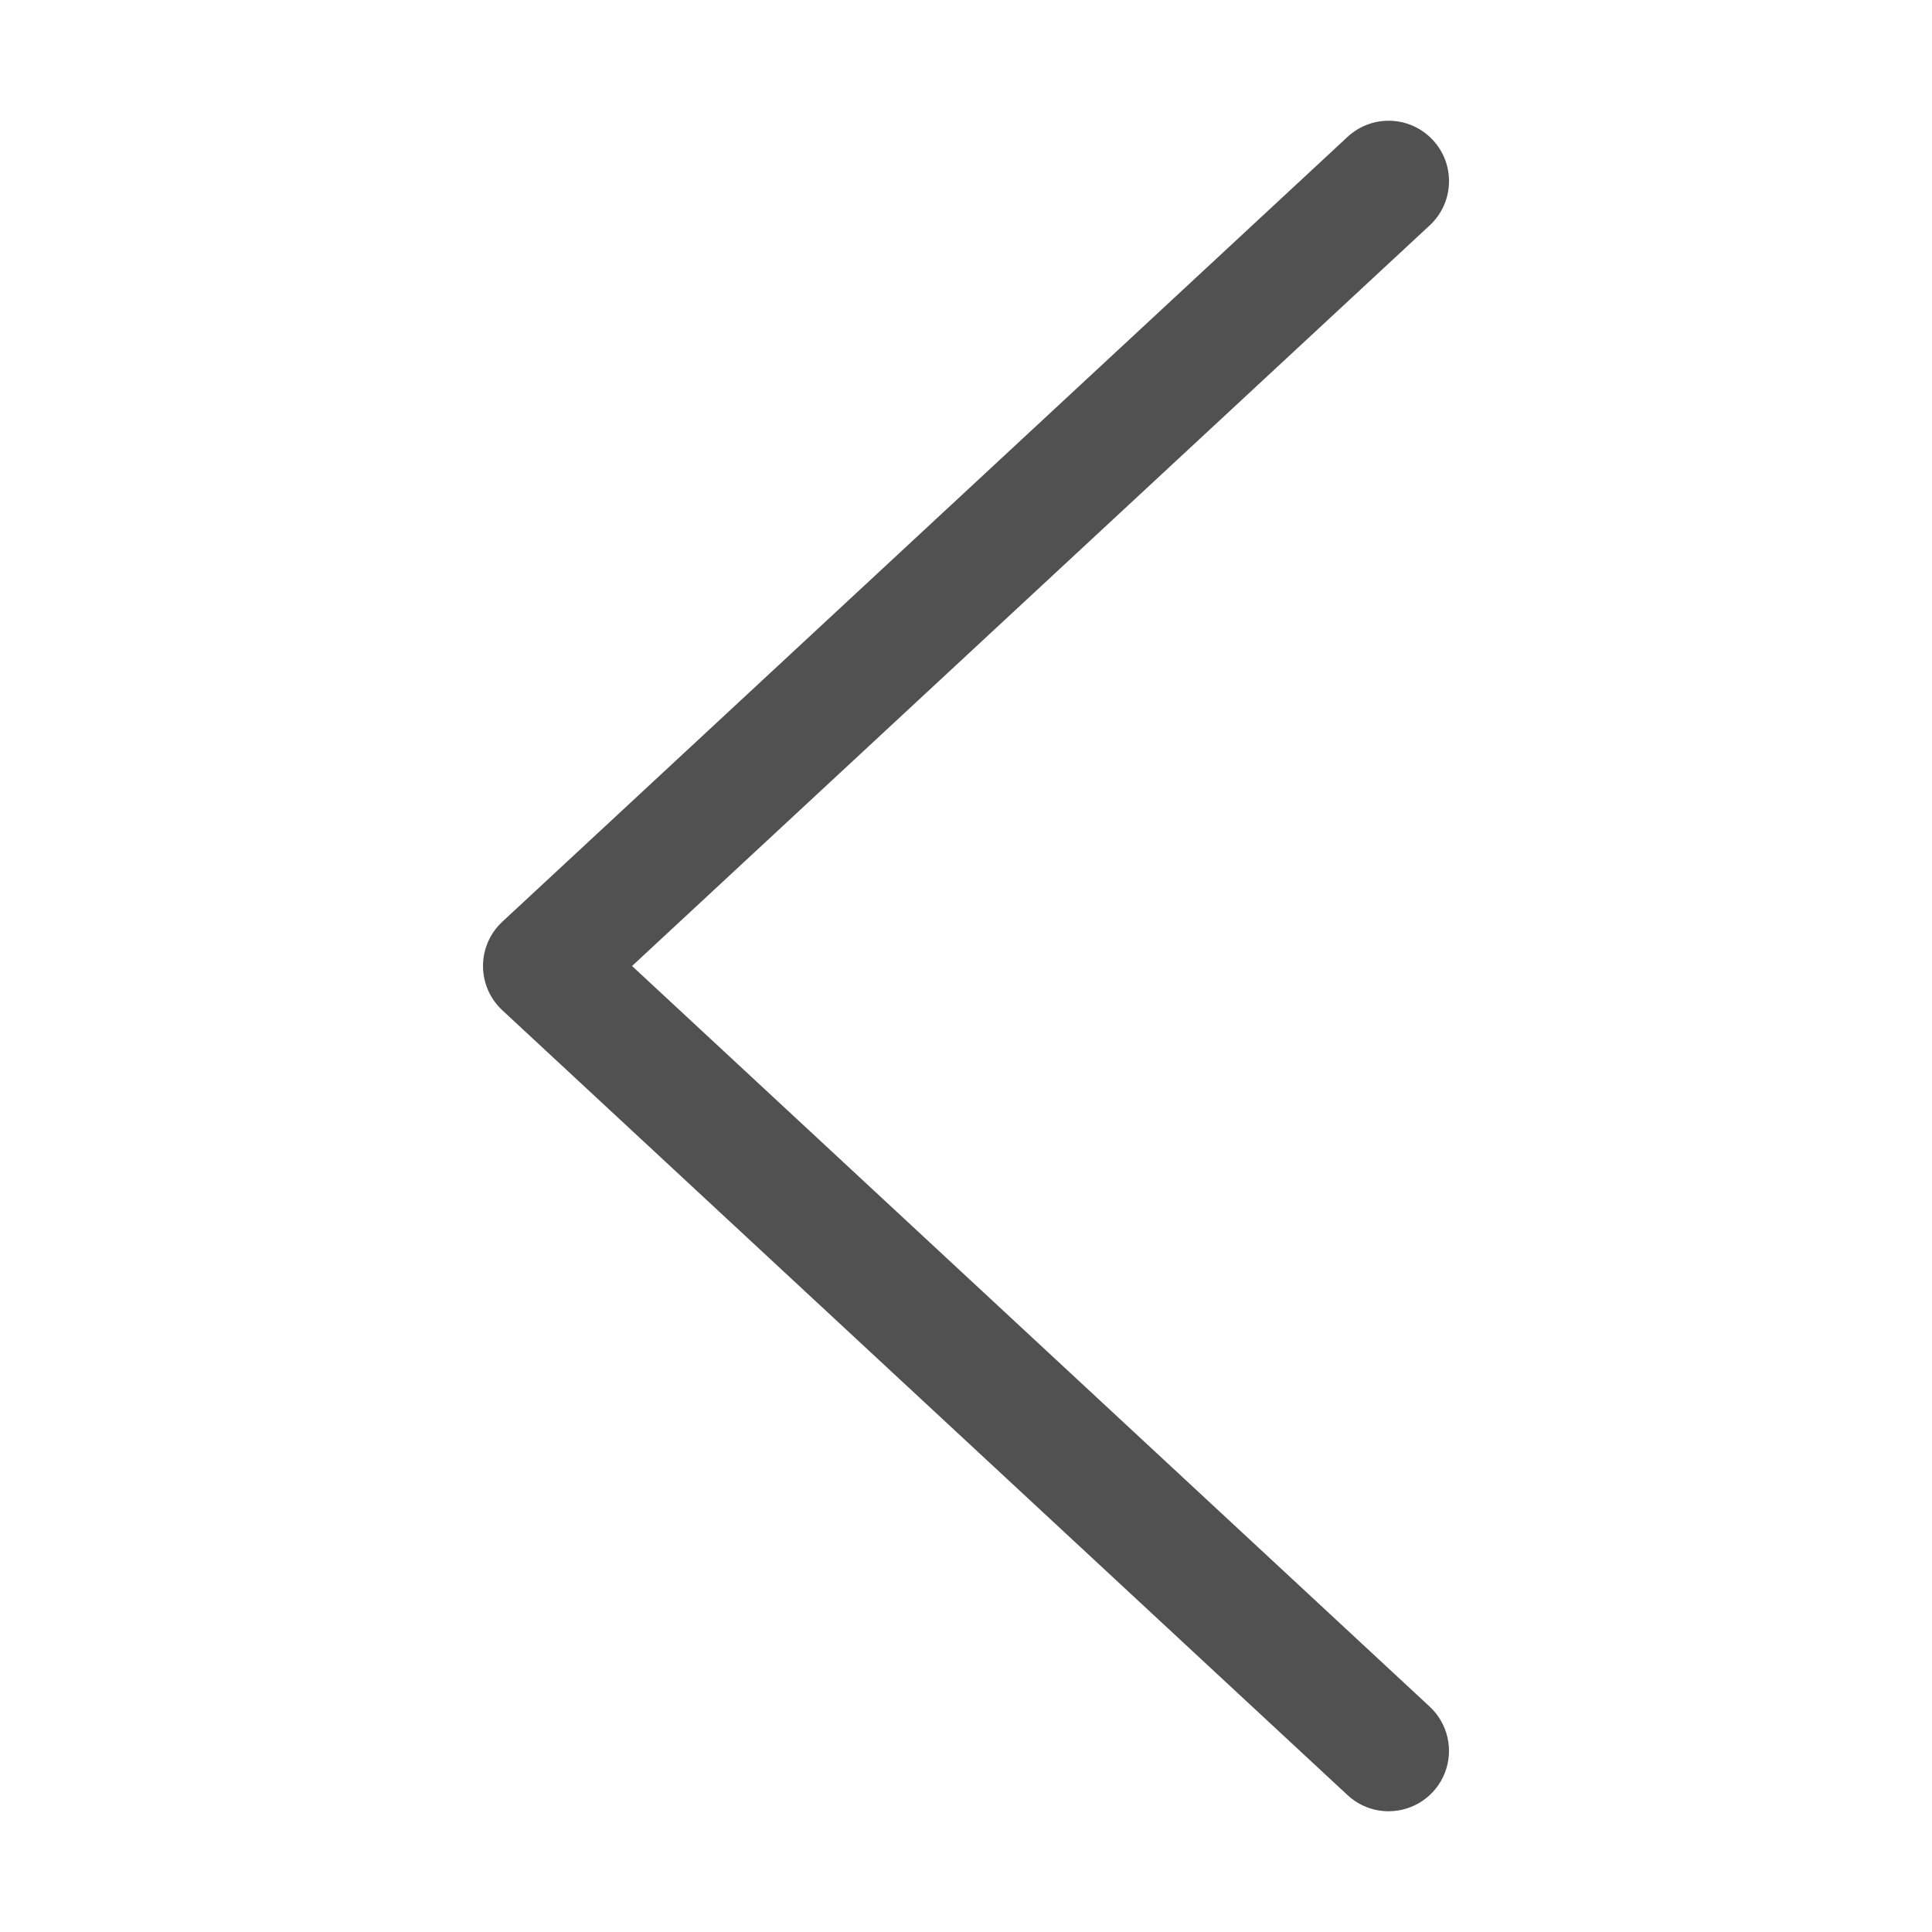
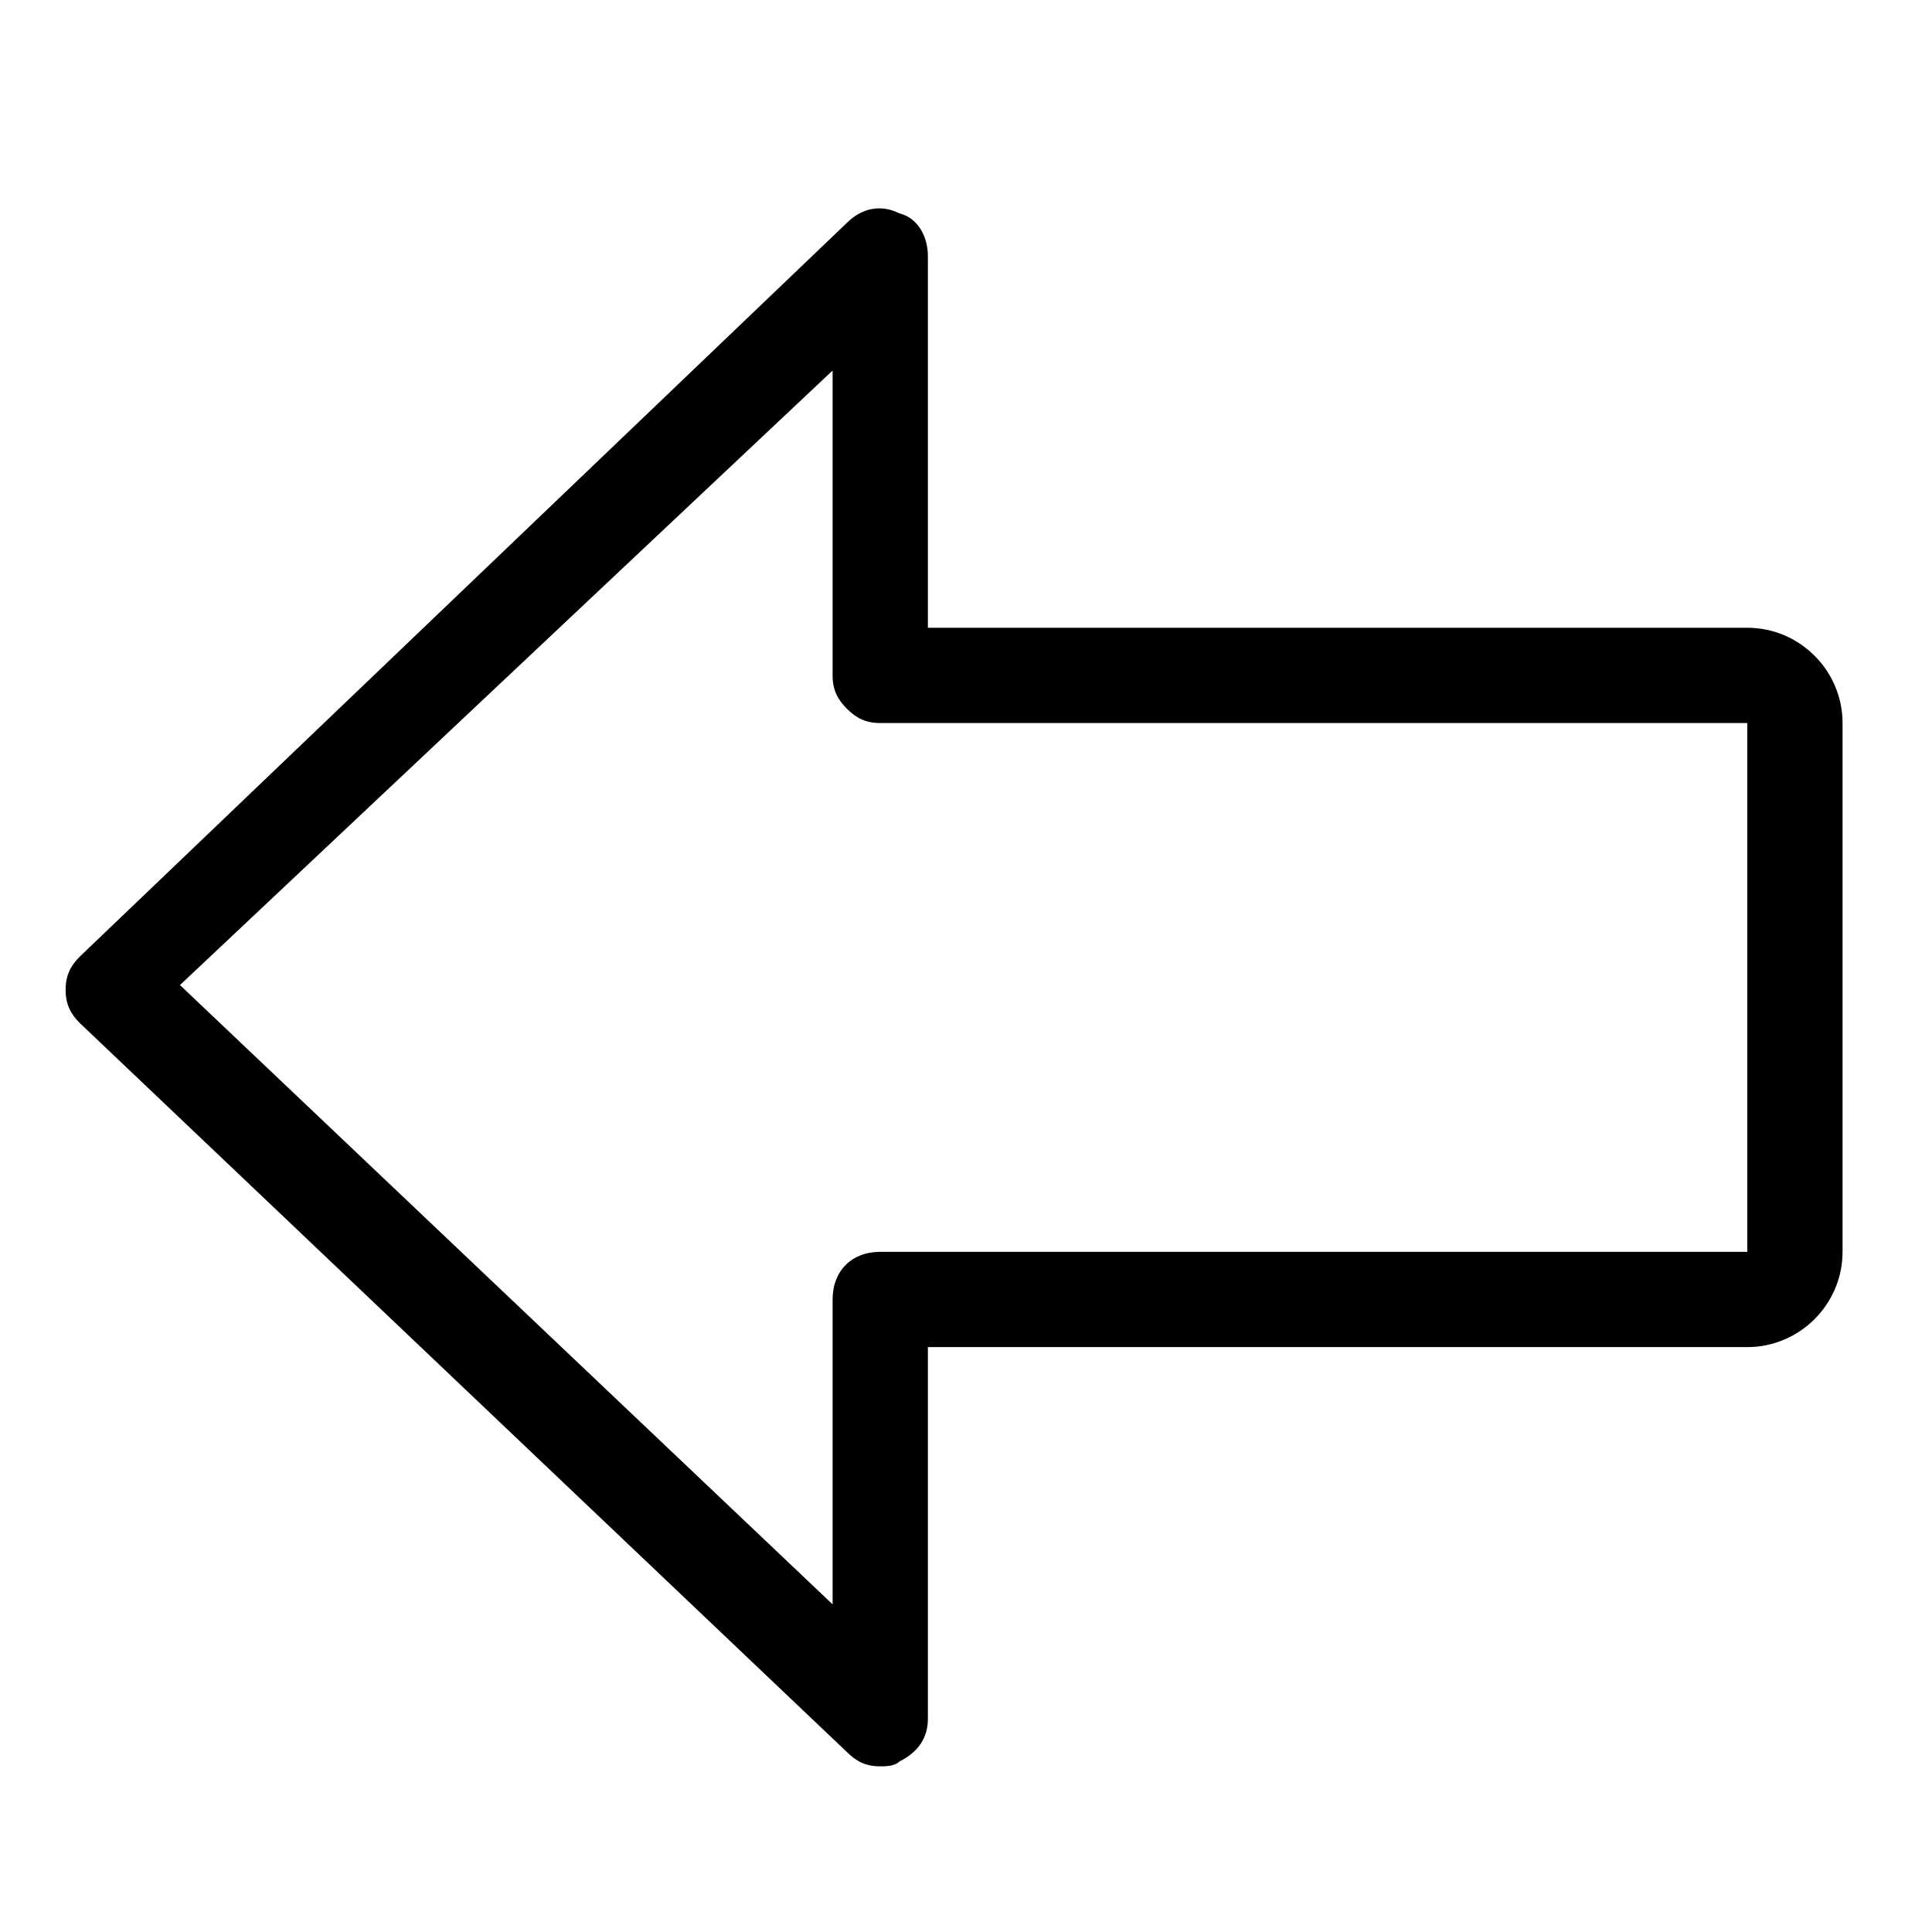
- <svg xmlns="http://www.w3.org/2000/svg" t="1540006086139" class="icon" style="" viewBox="0 0 1024 1024" version="1.1" p-id="1898" width="22" height="22">
+ <svg xmlns="http://www.w3.org/2000/svg" t="1609647540329" class="icon" viewBox="0 0 1024 1024" version="1.1" p-id="2488" width="22" height="22">
  <defs>
    <style type="text/css" />
  </defs>
-   <path d="M736 960a31.88 31.88 0 0 1-21.77-8.55l-448-416a32 32 0 0 1 0-46.9l448-416a32 32 0 1 1 43.55 46.9L335 512l422.77 392.55A32 32 0 0 1 736 960z" p-id="1899" fill="#515151" />
+   <path d="M34.781 524.625c0 7.575 2.525 12.625 7.575 17.675l406.52 386.32c5.05 5.05 10.1 7.575 17.675 7.575 2.525 0 7.575 0 10.1-2.525 10.1-5.05 15.15-12.625 15.15-22.725V713.997h434.294c27.775 0 50.499-22.725 50.499-50.499V383.227c0-27.775-22.725-50.499-50.499-50.499H491.8v-196.947c0-10.1-5.05-20.2-15.15-22.725-10.1-5.05-20.2-2.525-27.775 5.05L42.356 506.95c-5.05 5.05-7.575 10.1-7.575 17.675z m406.52-328.246v161.598c0 7.575 2.525 12.625 7.575 17.675s10.1 7.575 17.675 7.575h459.544V663.498H466.551c-15.15 0-25.25 10.1-25.25 25.25v161.598l-345.92-328.246 345.92-325.721z" fill="" p-id="2489" />
</svg>
